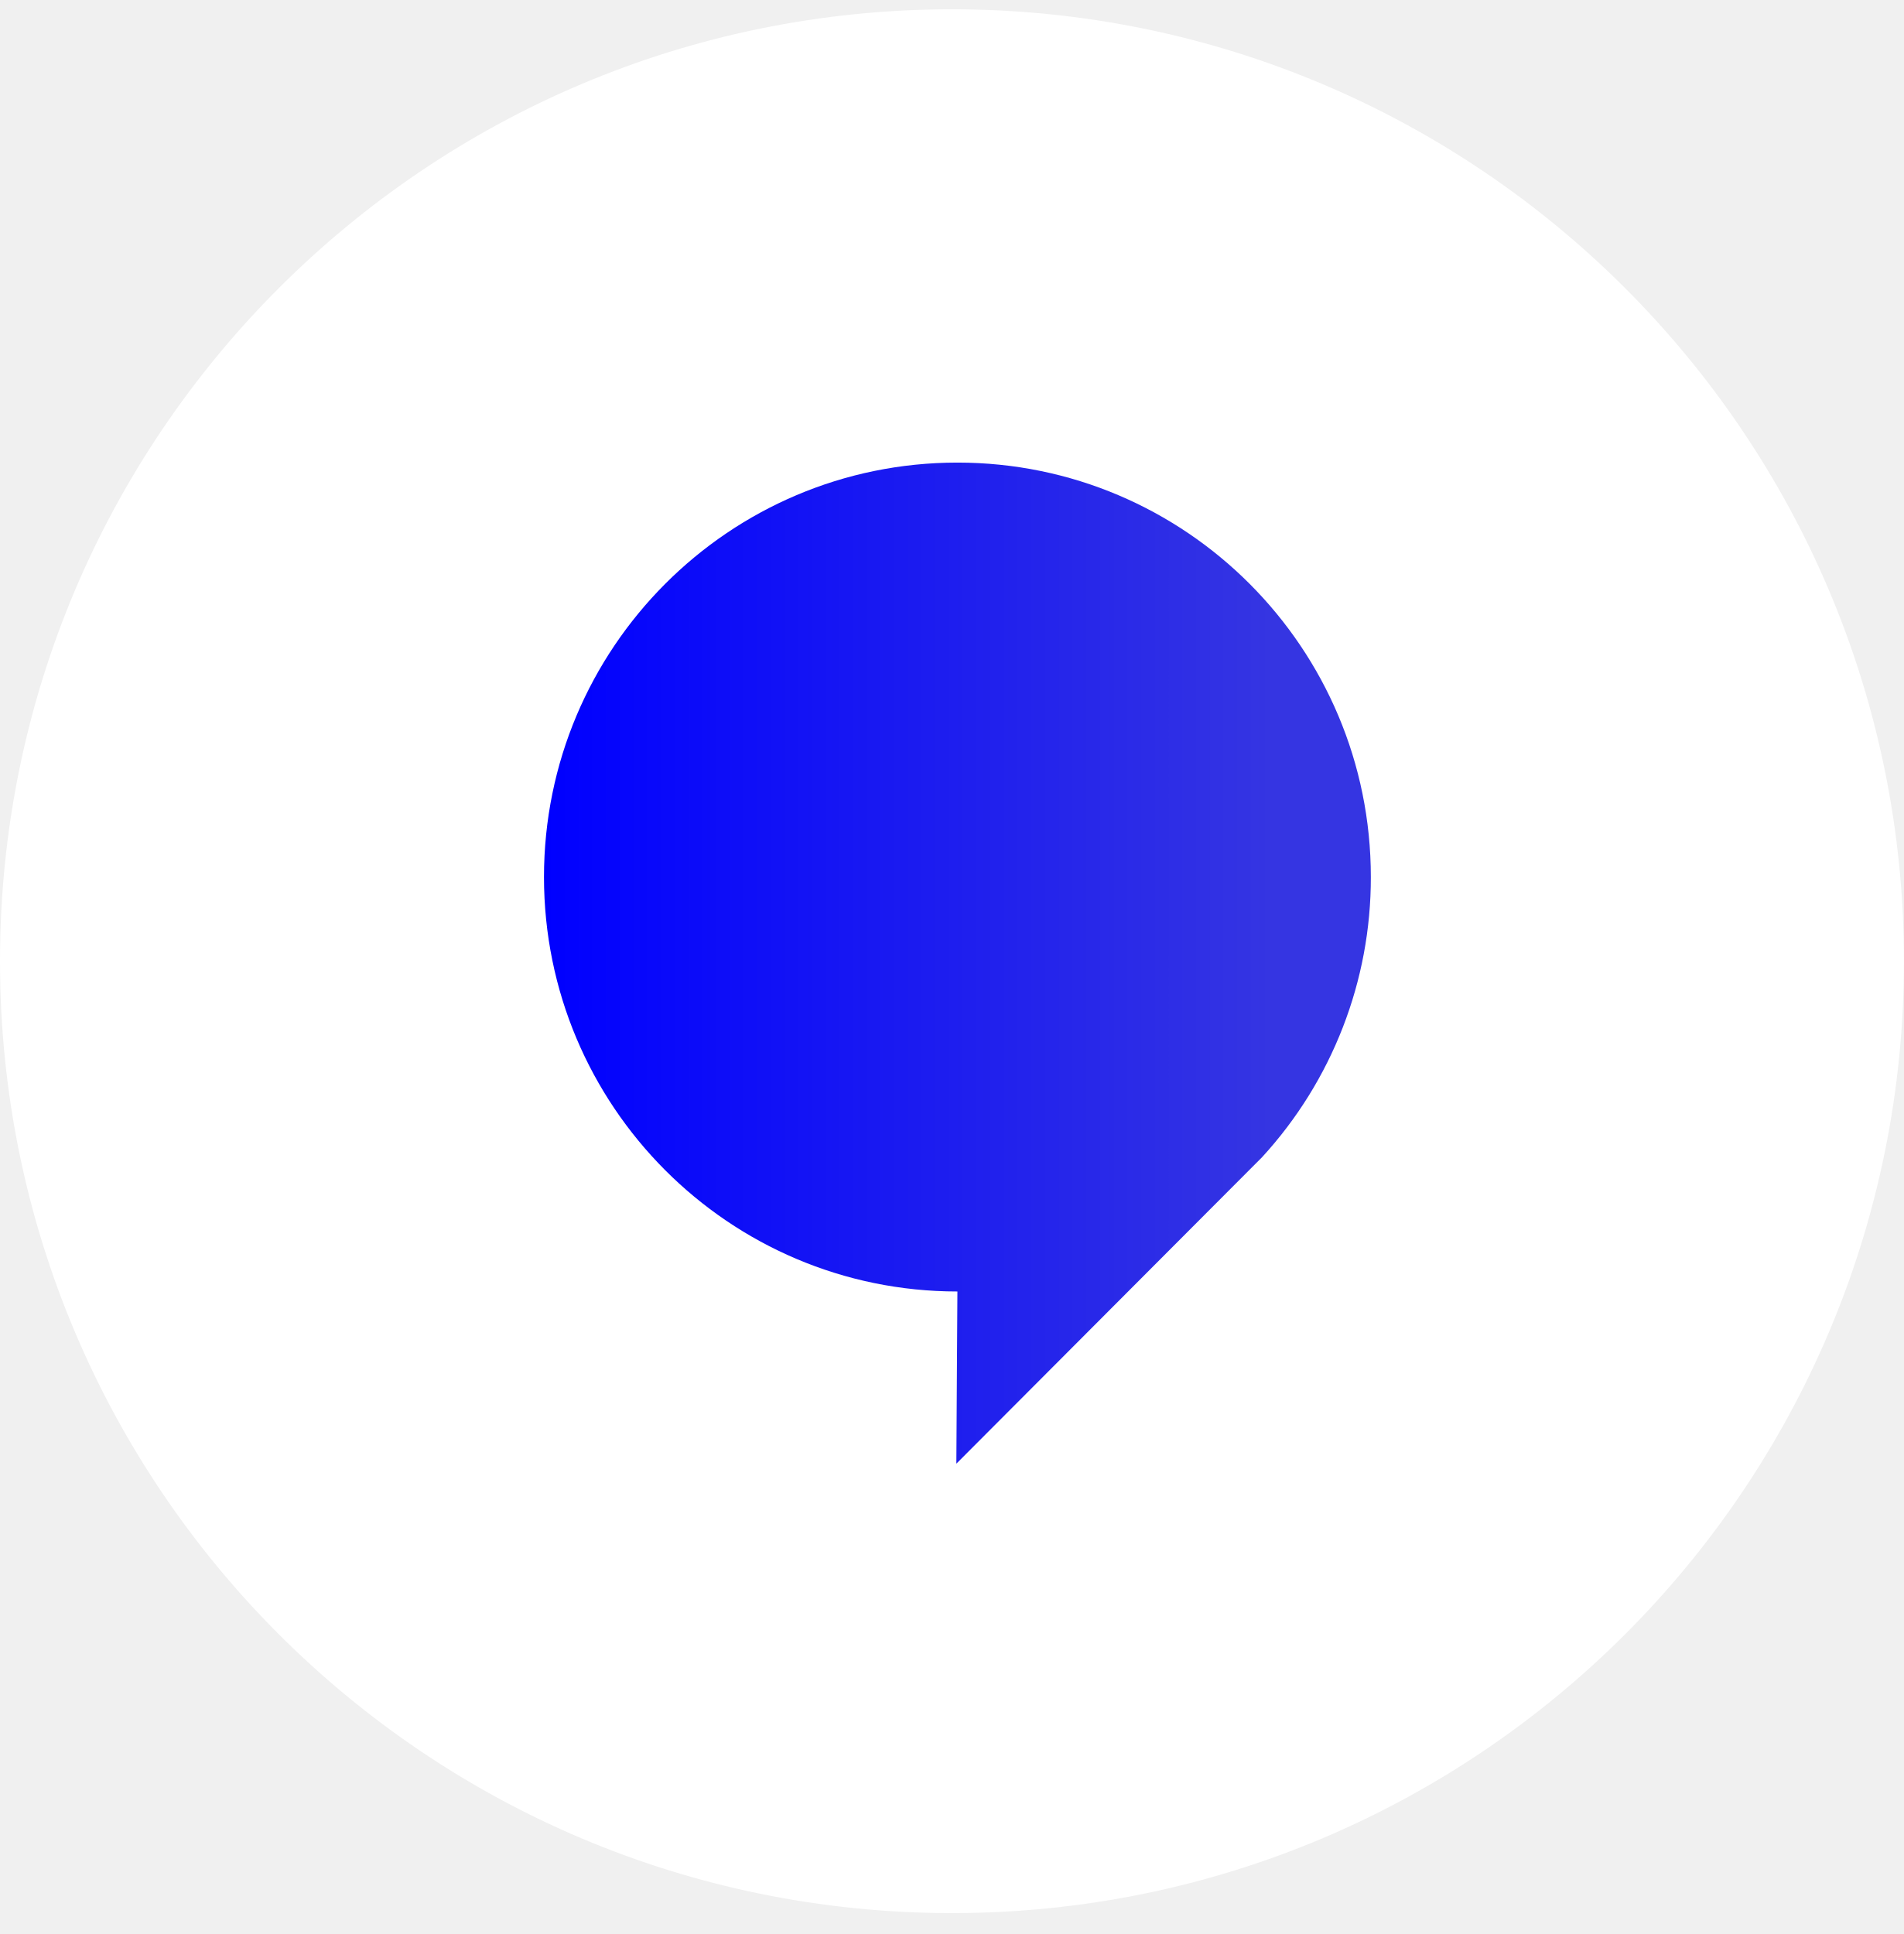
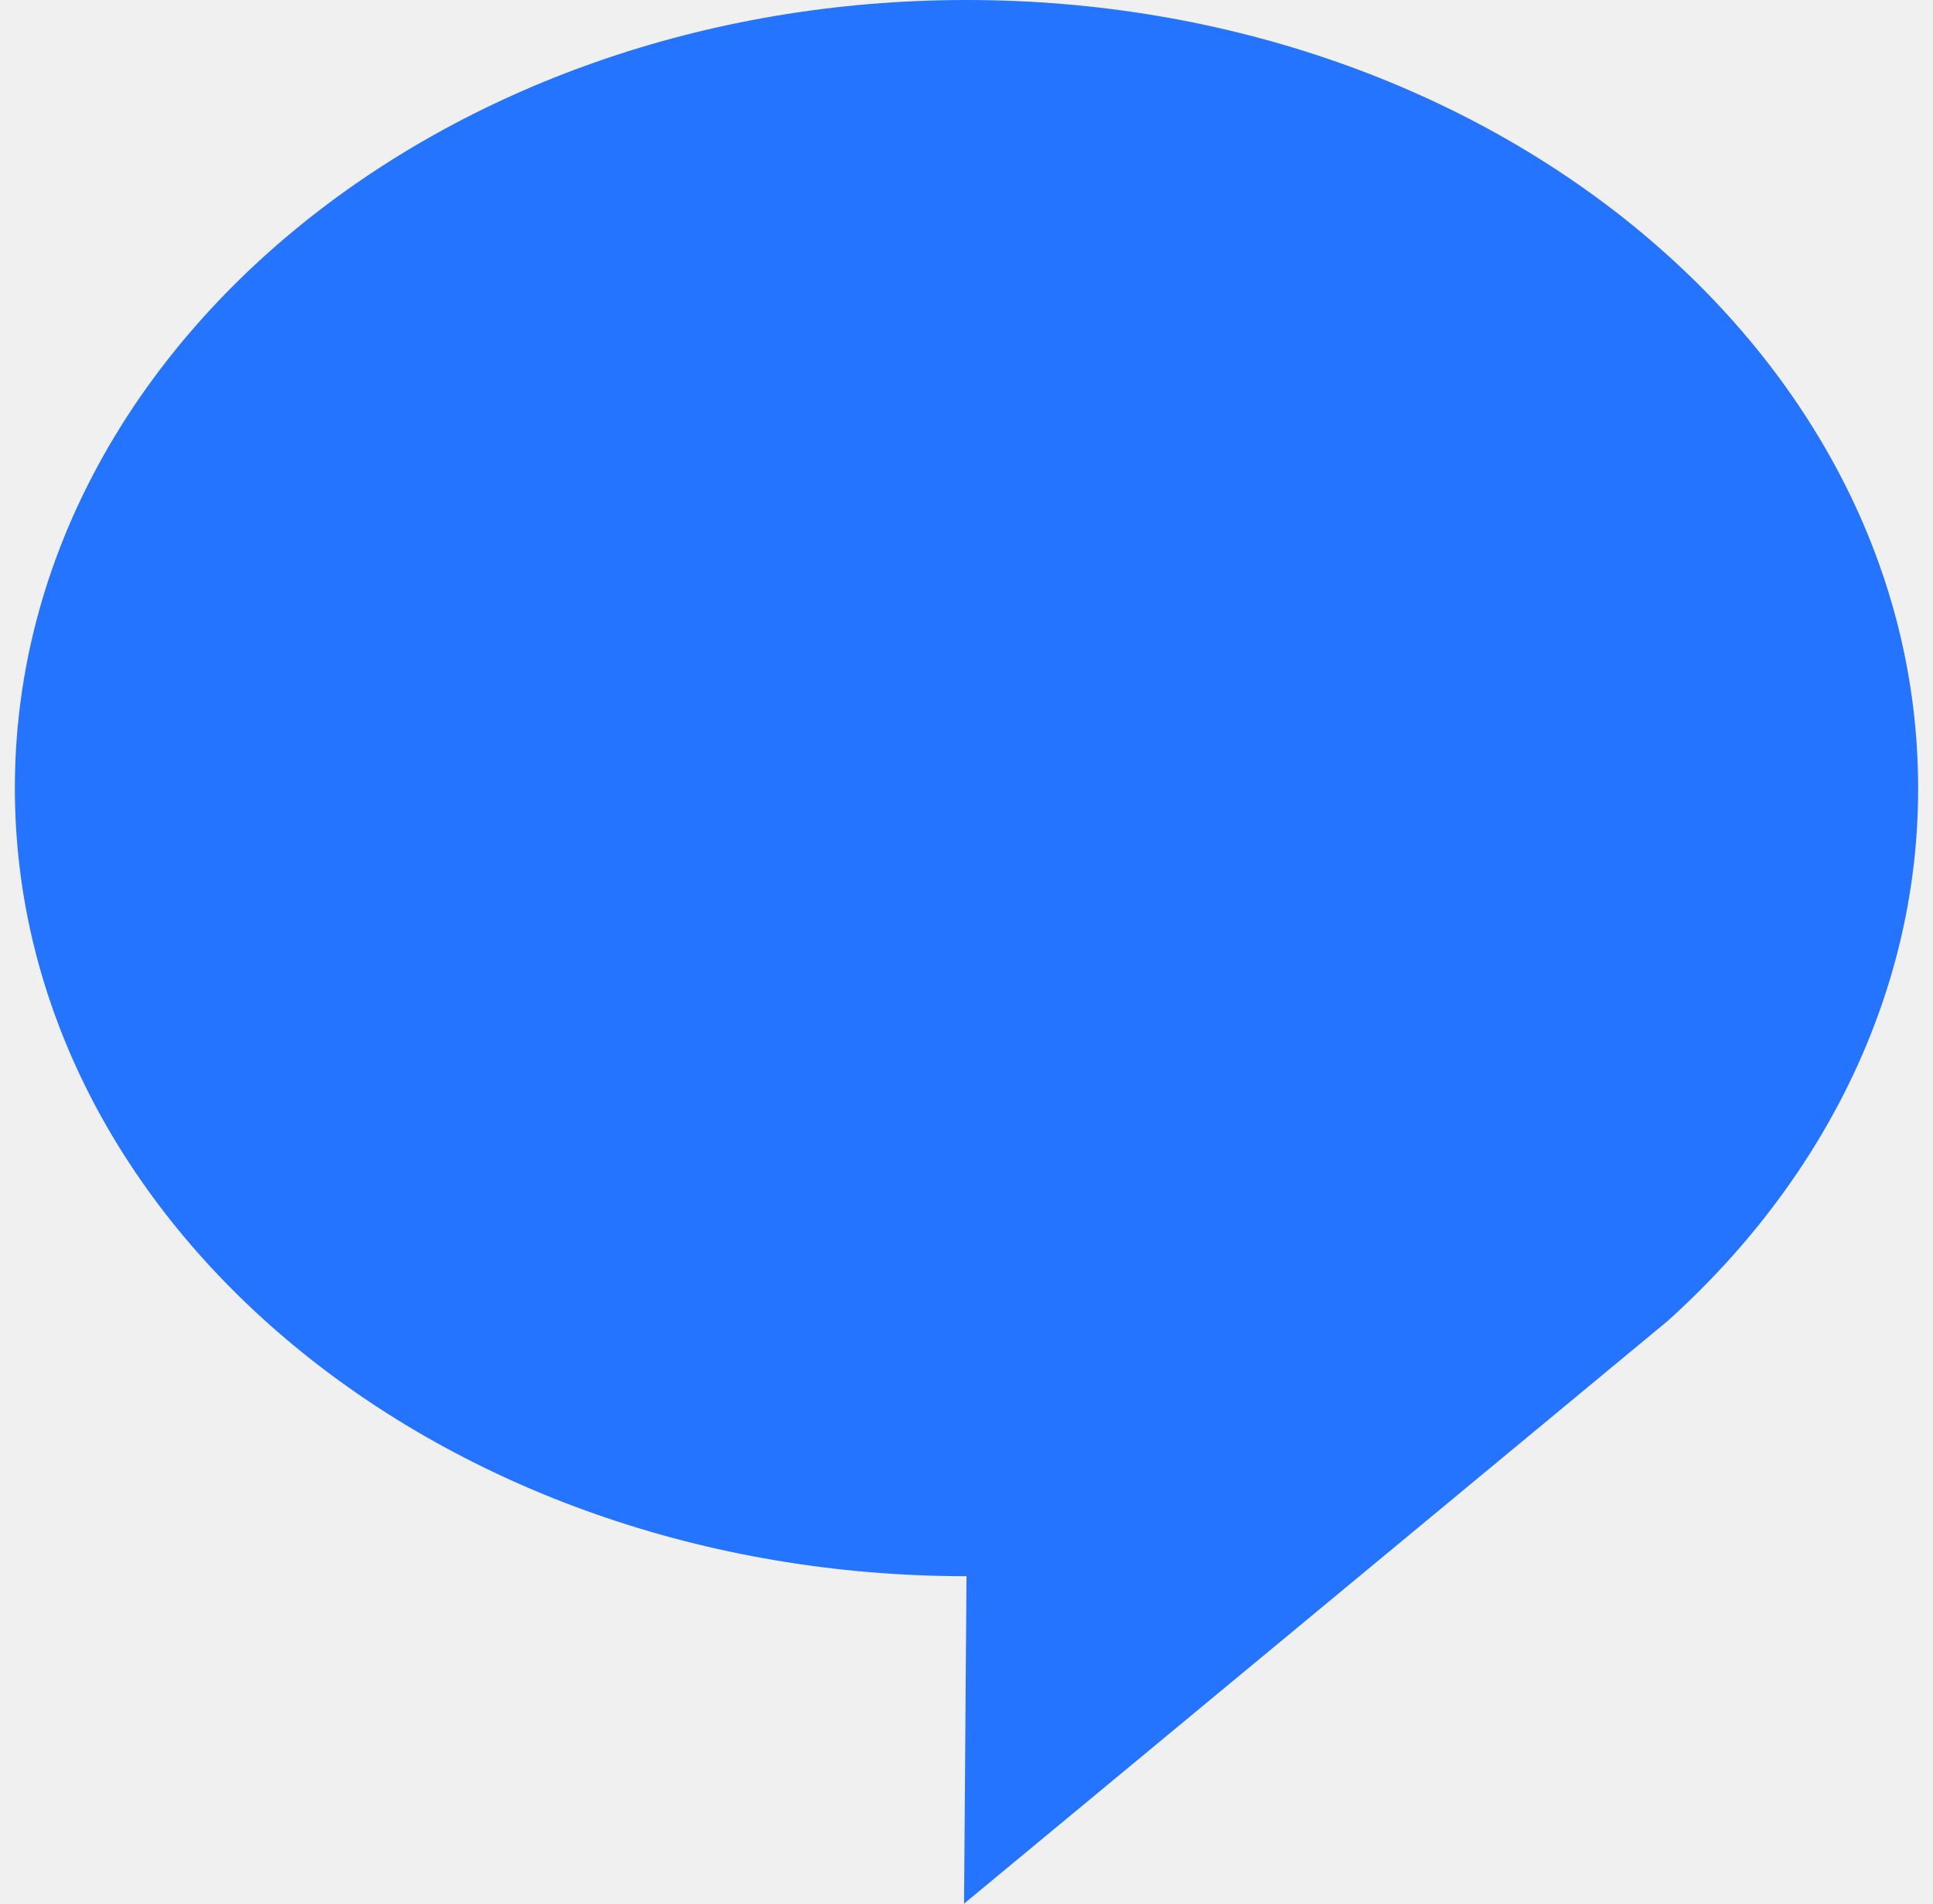
- <svg xmlns="http://www.w3.org/2000/svg" width="63" height="64" viewBox="0 0 63 64" fill="none">
-   <g clip-path="url(#clip0_4330_813)">
-     <path d="M31.5 63.308C48.897 63.308 63 49.205 63 31.808C63 14.411 48.897 0.308 31.5 0.308C14.103 0.308 0 14.411 0 31.808C0 49.205 14.103 63.308 31.5 63.308Z" fill="white" />
-     <path d="M31.68 42.738C24.125 42.738 18 36.597 18 29.023C18 21.448 24.125 15.308 31.68 15.308C39.236 15.308 45.36 21.448 45.36 29.023C45.366 32.456 44.081 35.766 41.76 38.295L31.645 48.436L31.68 42.738Z" fill="url(#paint0_linear_4330_813)" />
-   </g>
-   <defs>
-     <linearGradient id="paint0_linear_4330_813" x1="18" y1="31.872" x2="45.36" y2="31.872" gradientUnits="userSpaceOnUse">
-       <stop stop-color="#0000FF" />
-       <stop offset="0.88" stop-color="#3535E2" />
-     </linearGradient>
-     <clipPath id="clip0_4330_813">
-       <rect width="63" height="63" fill="white" transform="translate(0 0.307617)" />
-     </clipPath>
-   </defs>
+ <svg xmlns="http://www.w3.org/2000/svg" width="65" height="64" viewBox="0 0 65 64" fill="none">
+   <path d="M32.5 52.992C14.827 52.992 0.5 41.129 0.5 26.496C0.5 11.863 14.827 0 32.5 0C50.173 0 64.5 11.862 64.5 26.496C64.513 33.128 61.507 39.522 56.079 44.409L32.418 64L32.5 52.992Z" fill="#2474FF" />
</svg>
